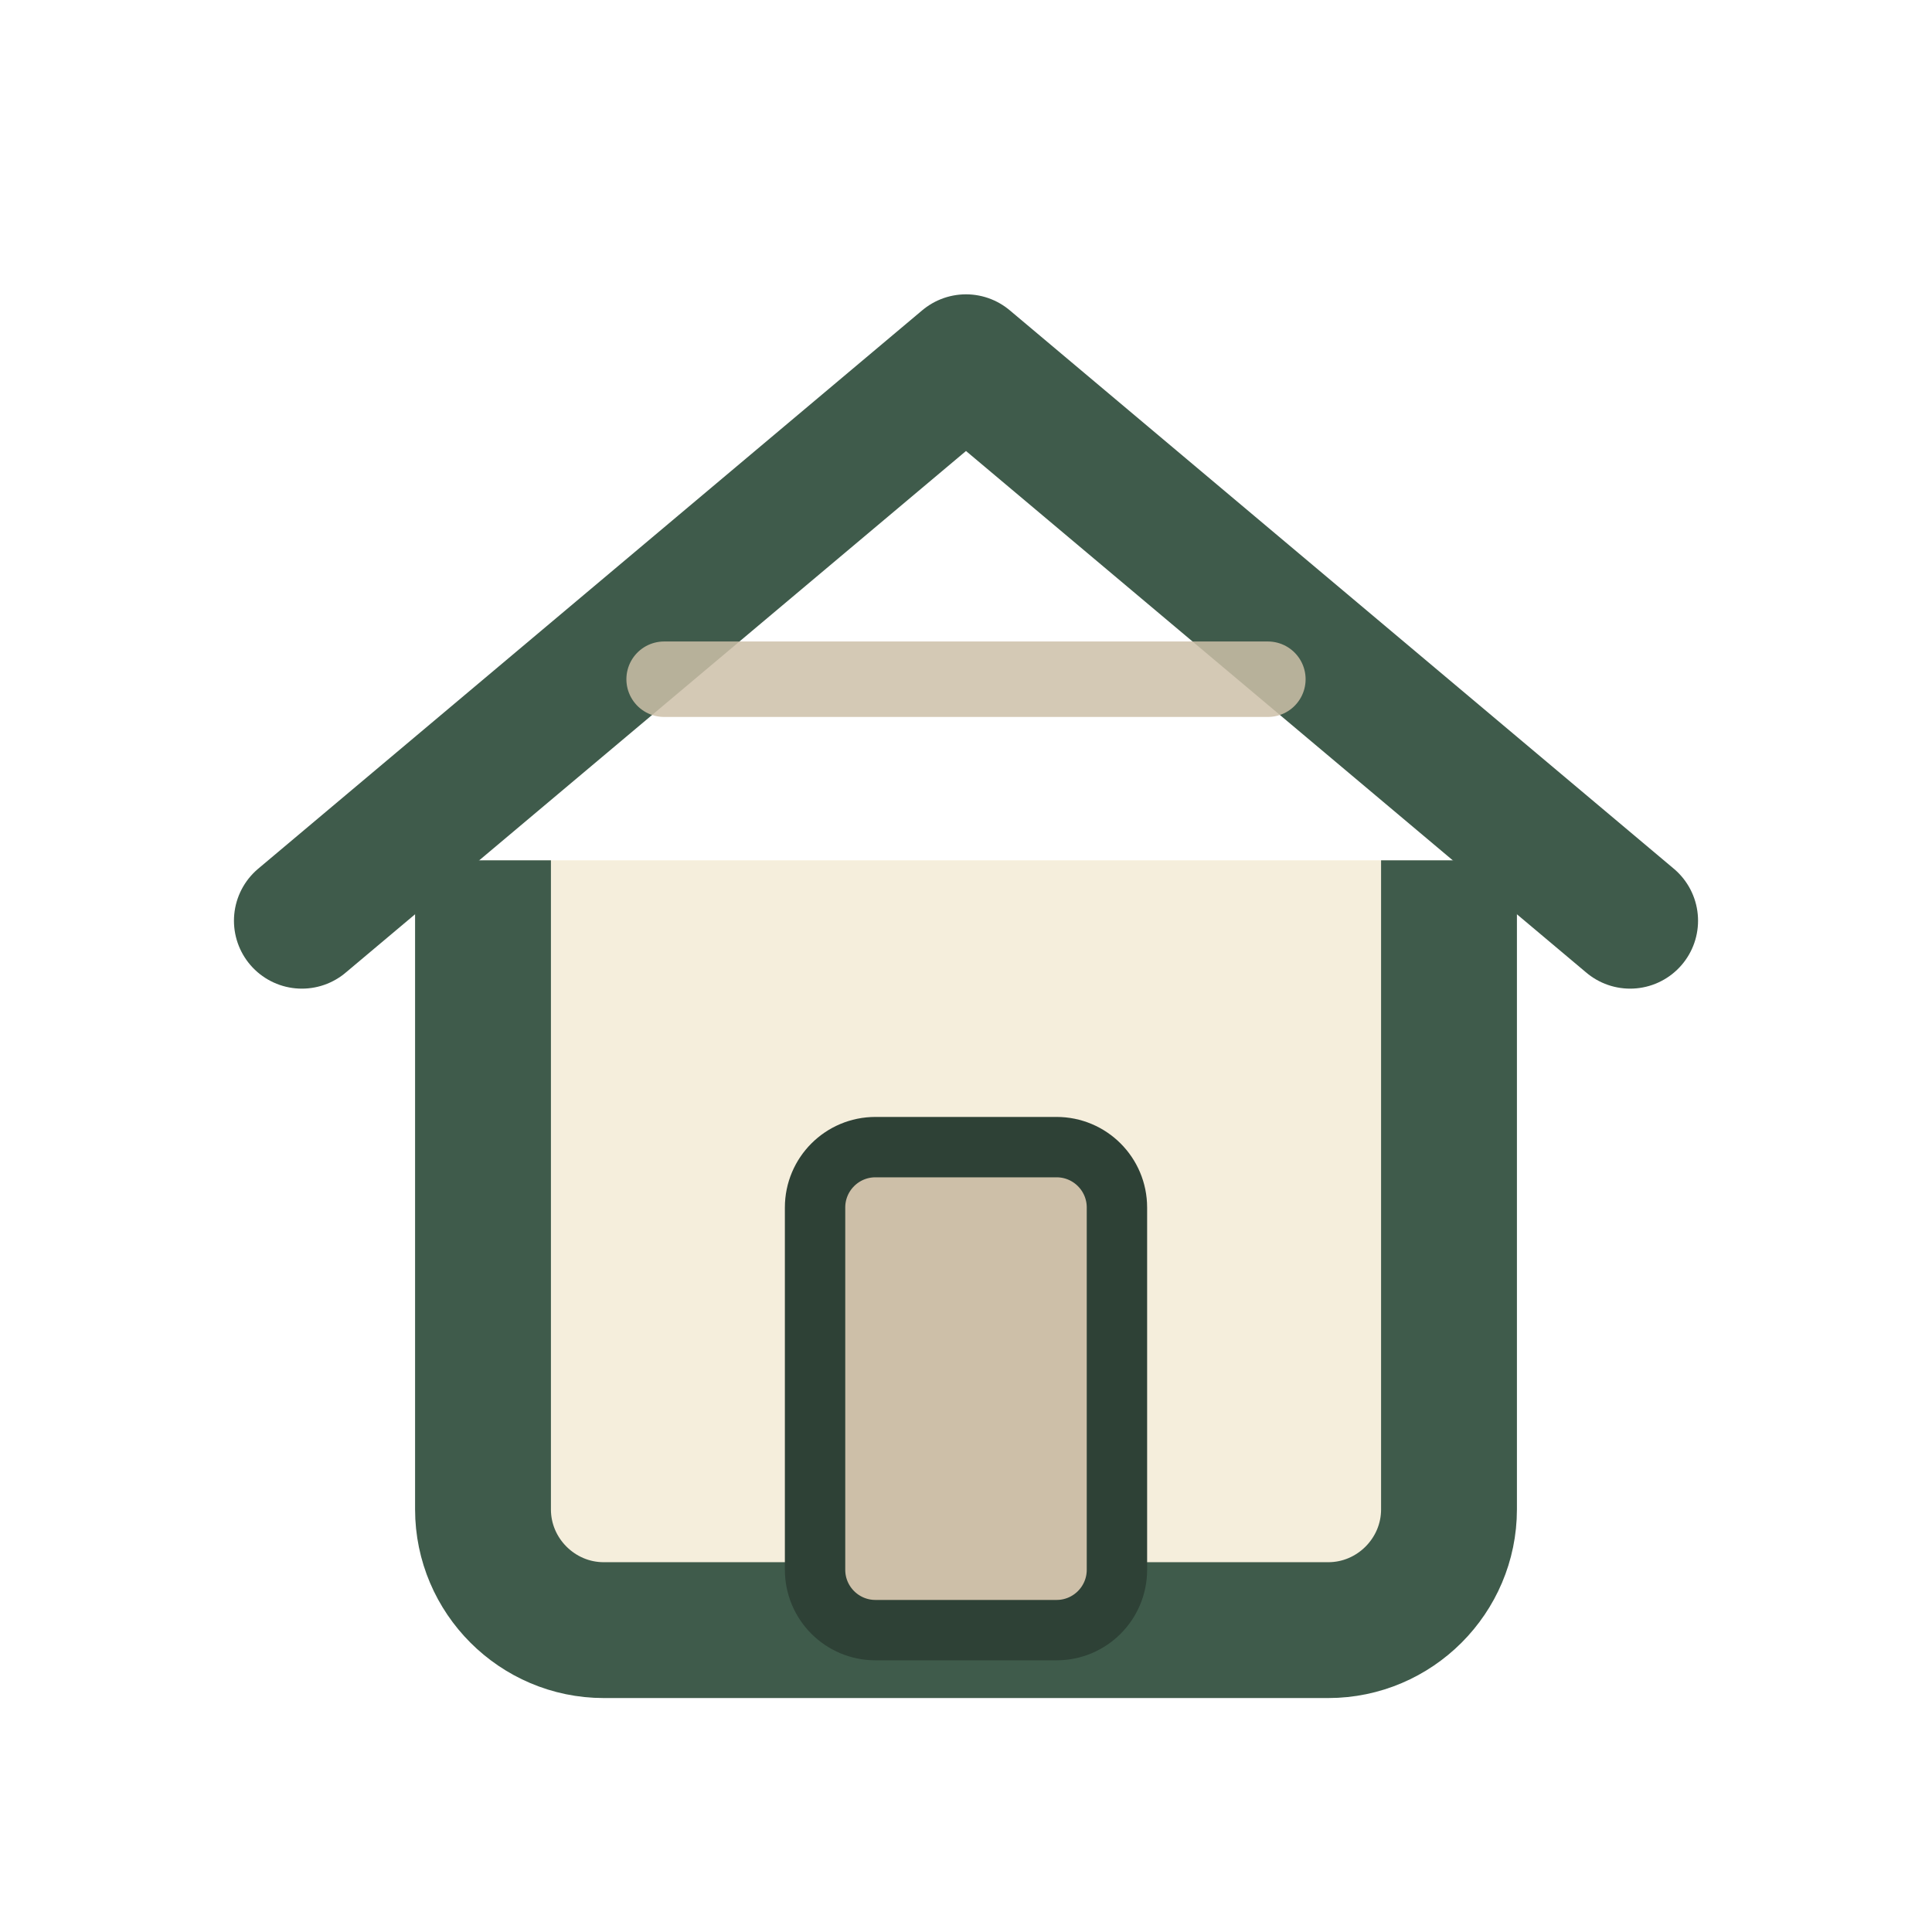
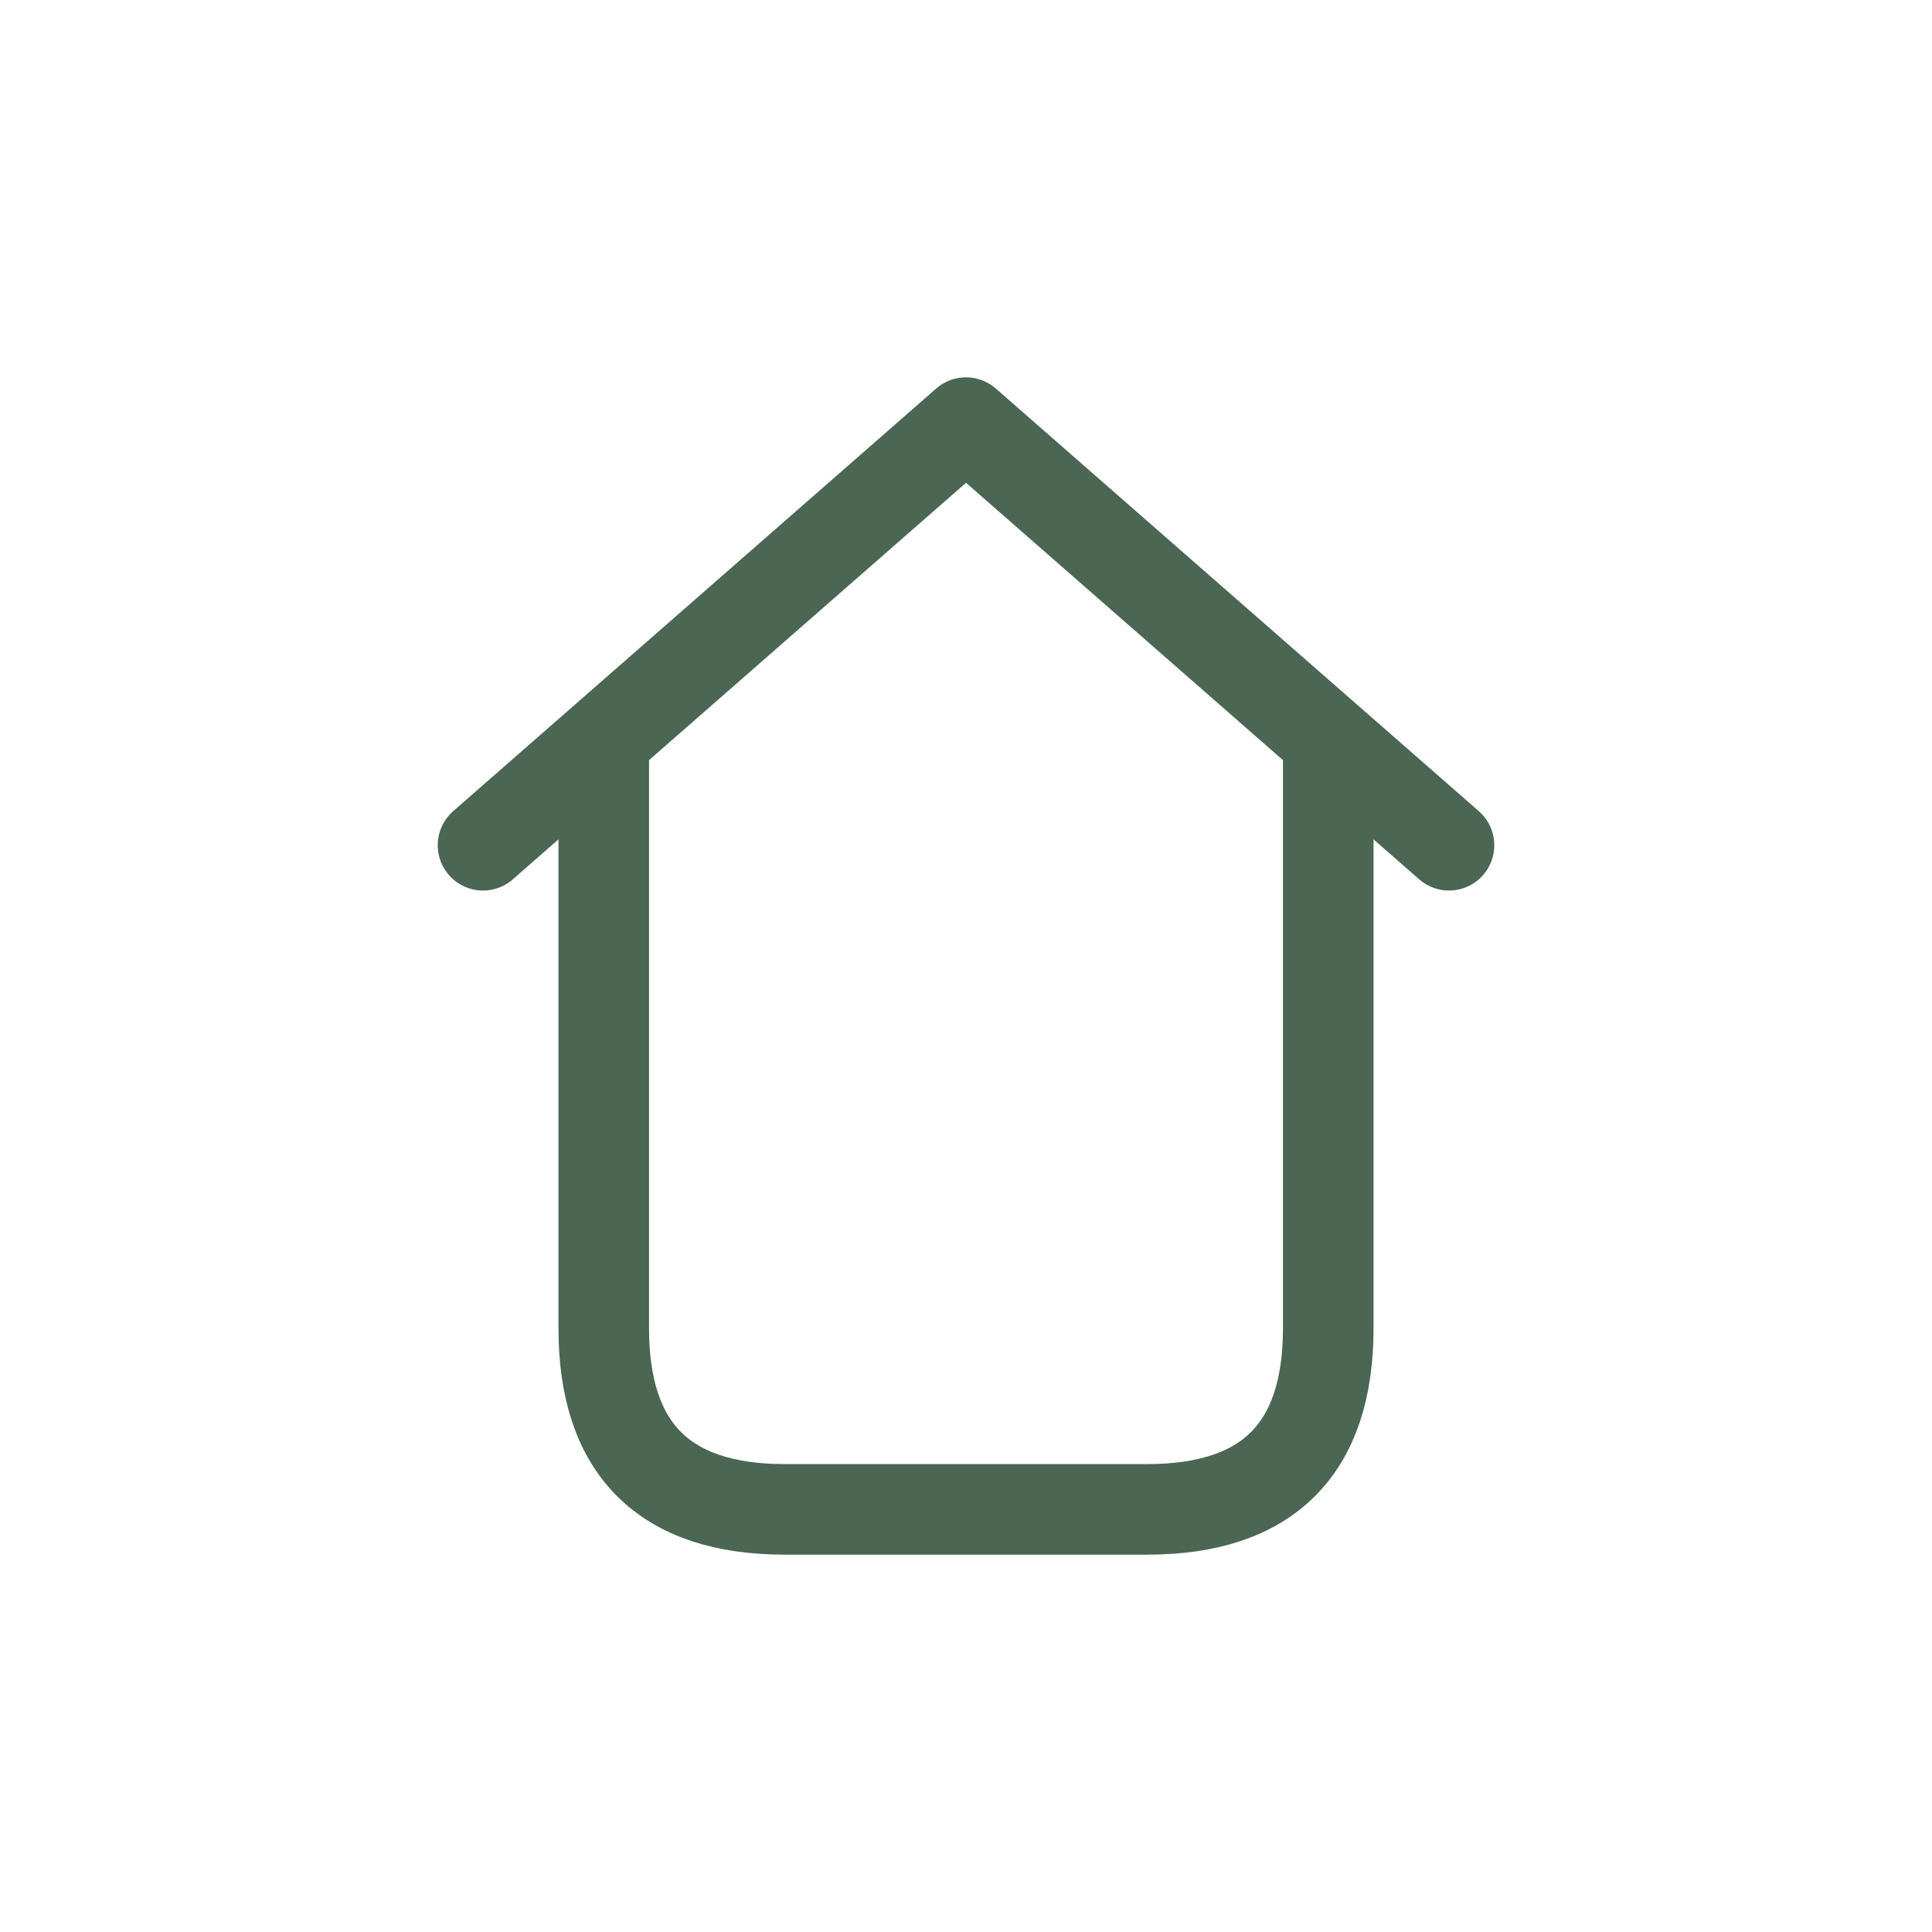
- <svg xmlns="http://www.w3.org/2000/svg" viewBox="0 0 64 64" width="64" height="64" aria-label="ホーム">
-   <path d="M10 30.5 L32 12 L54 30.5" fill="none" stroke="#3F5B4B" stroke-width="4.5" stroke-linecap="round" stroke-linejoin="round" />
-   <path d="M16 28.5 V50 C16 52.2 17.8 54 20 54 H44 C46.2 54 48 52.2 48 50 V28.5" fill="#F5EEDC" stroke="#3F5B4B" stroke-width="4.5" stroke-linejoin="round" />
-   <rect x="27" y="38" width="10" height="16" rx="2" fill="#CDBFA8" stroke="#2E4136" stroke-width="2" />
-   <path d="M22 22.5 H42" stroke="#CDBFA8" stroke-width="2.5" stroke-linecap="round" opacity="0.85" />
+ <svg xmlns="http://www.w3.org/2000/svg" viewBox="0 0 128 128" width="128" height="128">
+   <g fill="none" stroke="#4B6653" stroke-width="6" stroke-linecap="round" stroke-linejoin="round">
+     <path d="M32 56 L64 28 L96 56" />
+     <path d="M40 50 V88 Q40 100 52 100 H76 Q88 100 88 88 V50" />
+   </g>
</svg>
